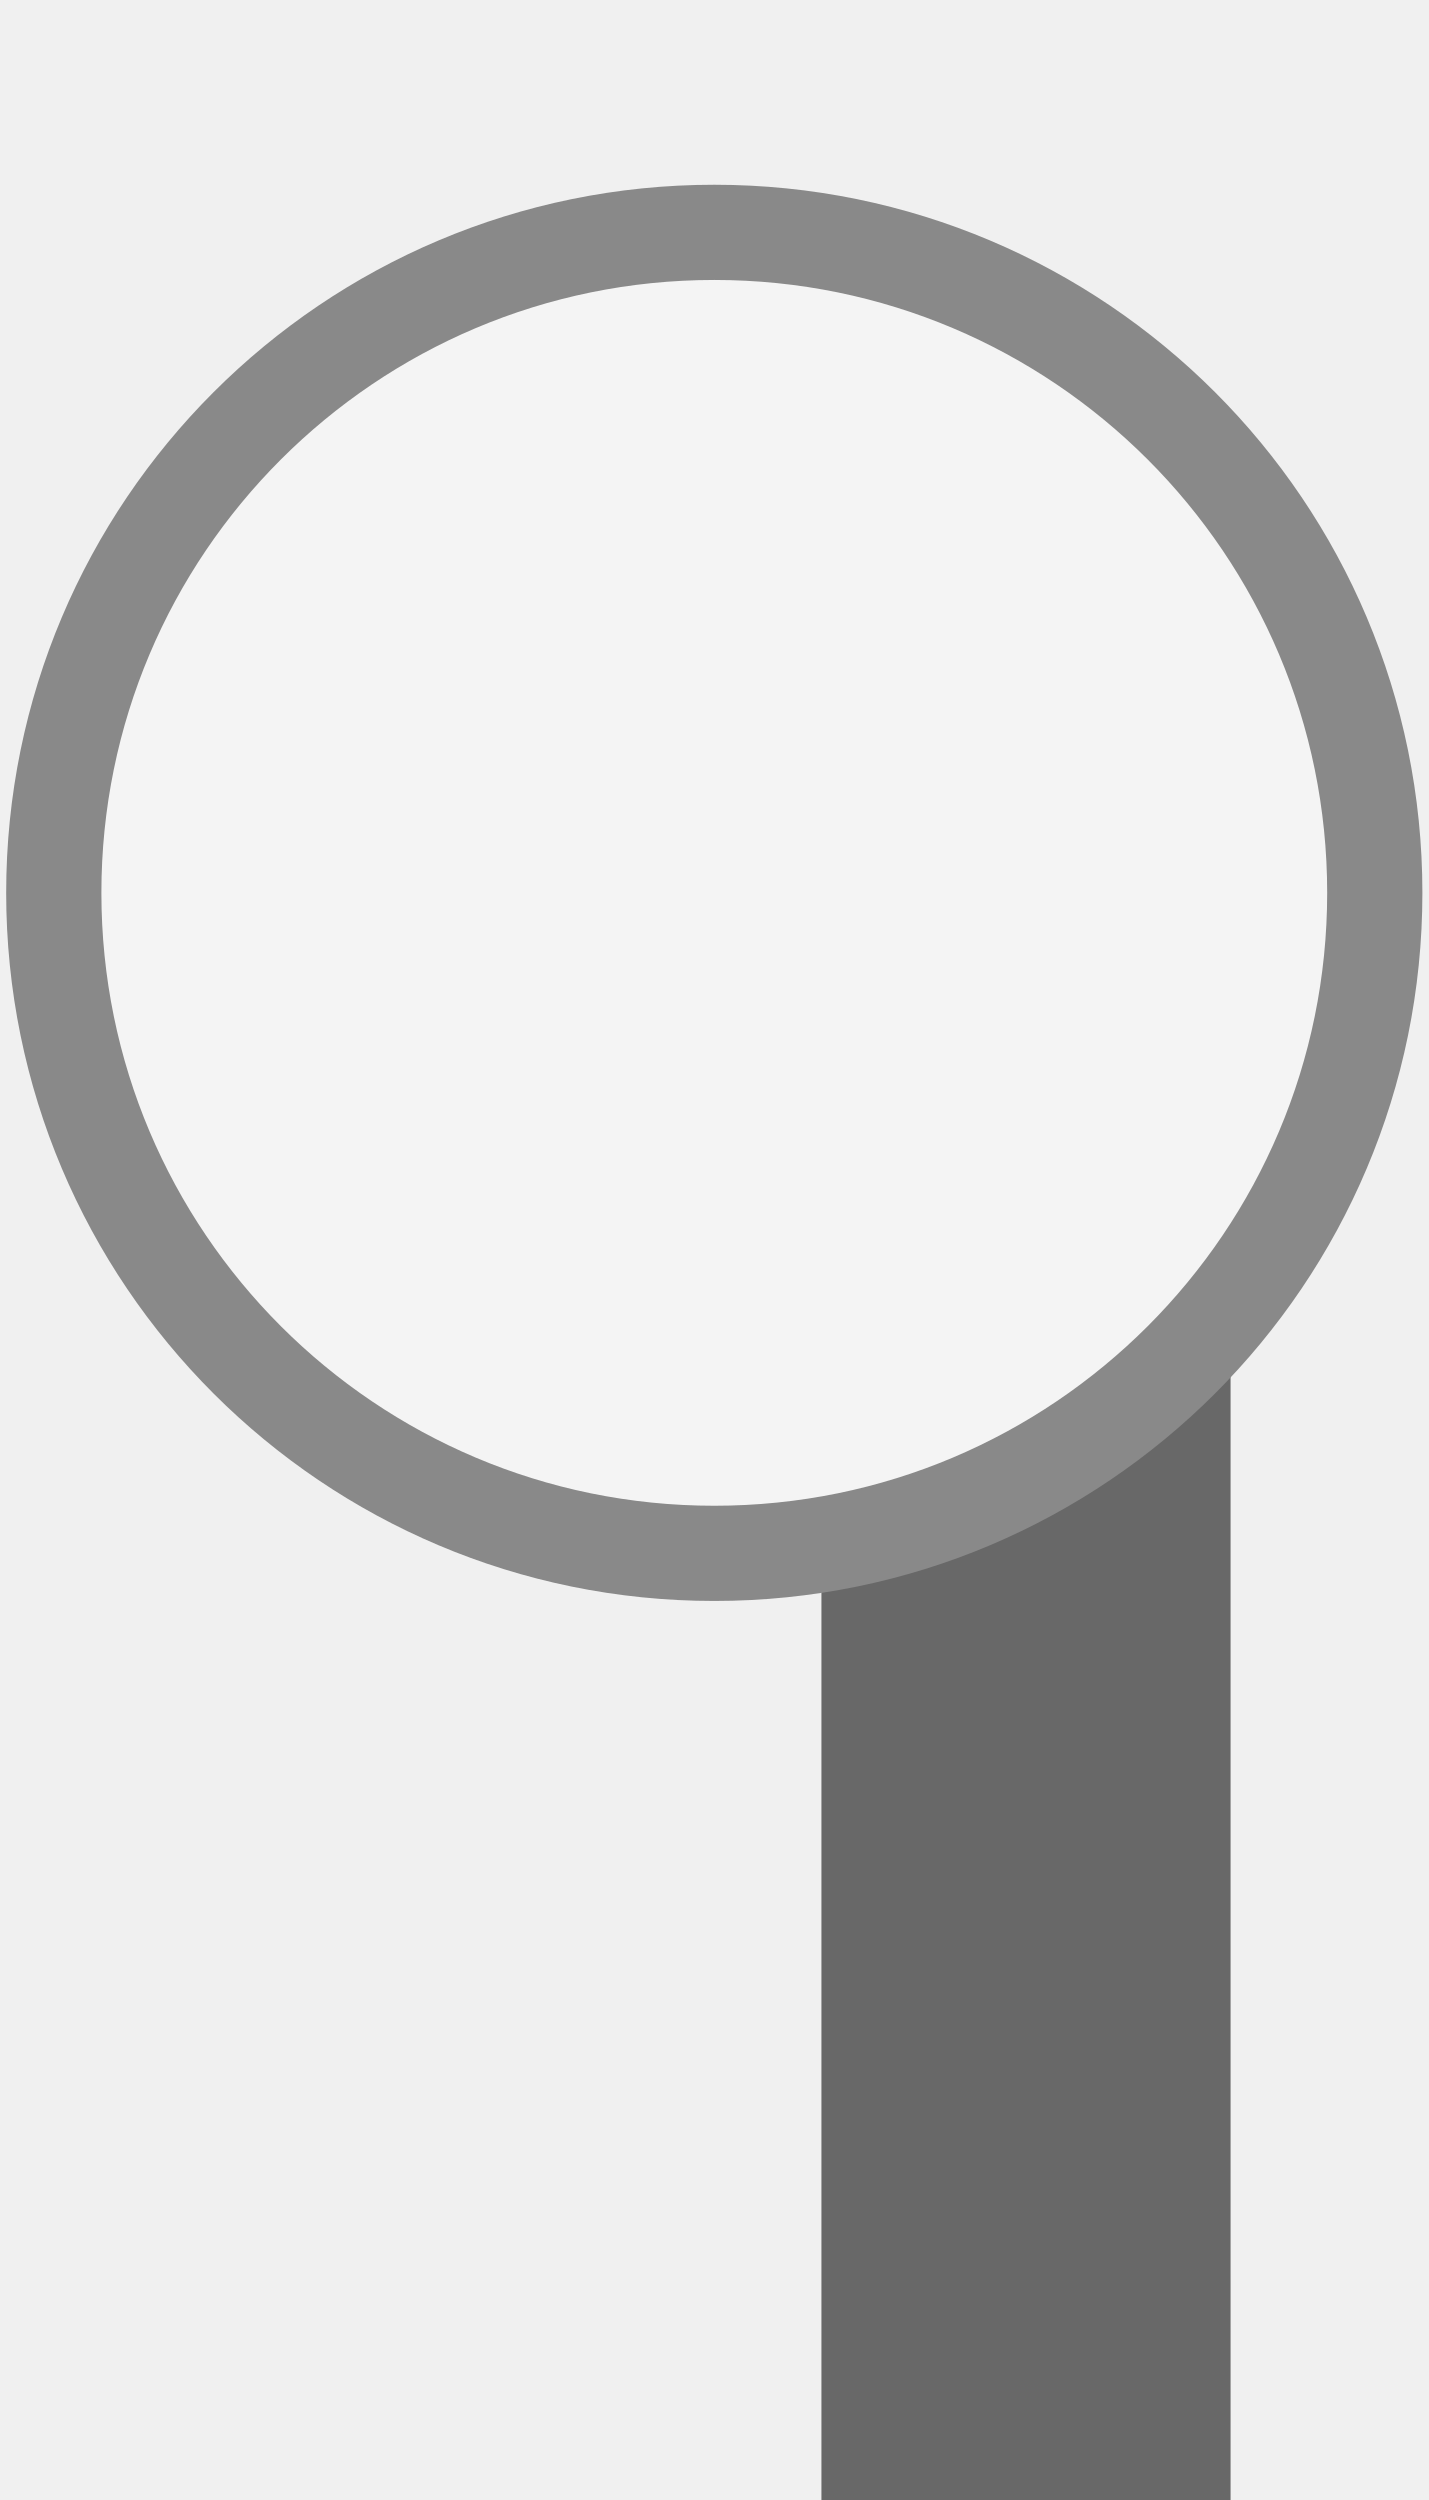
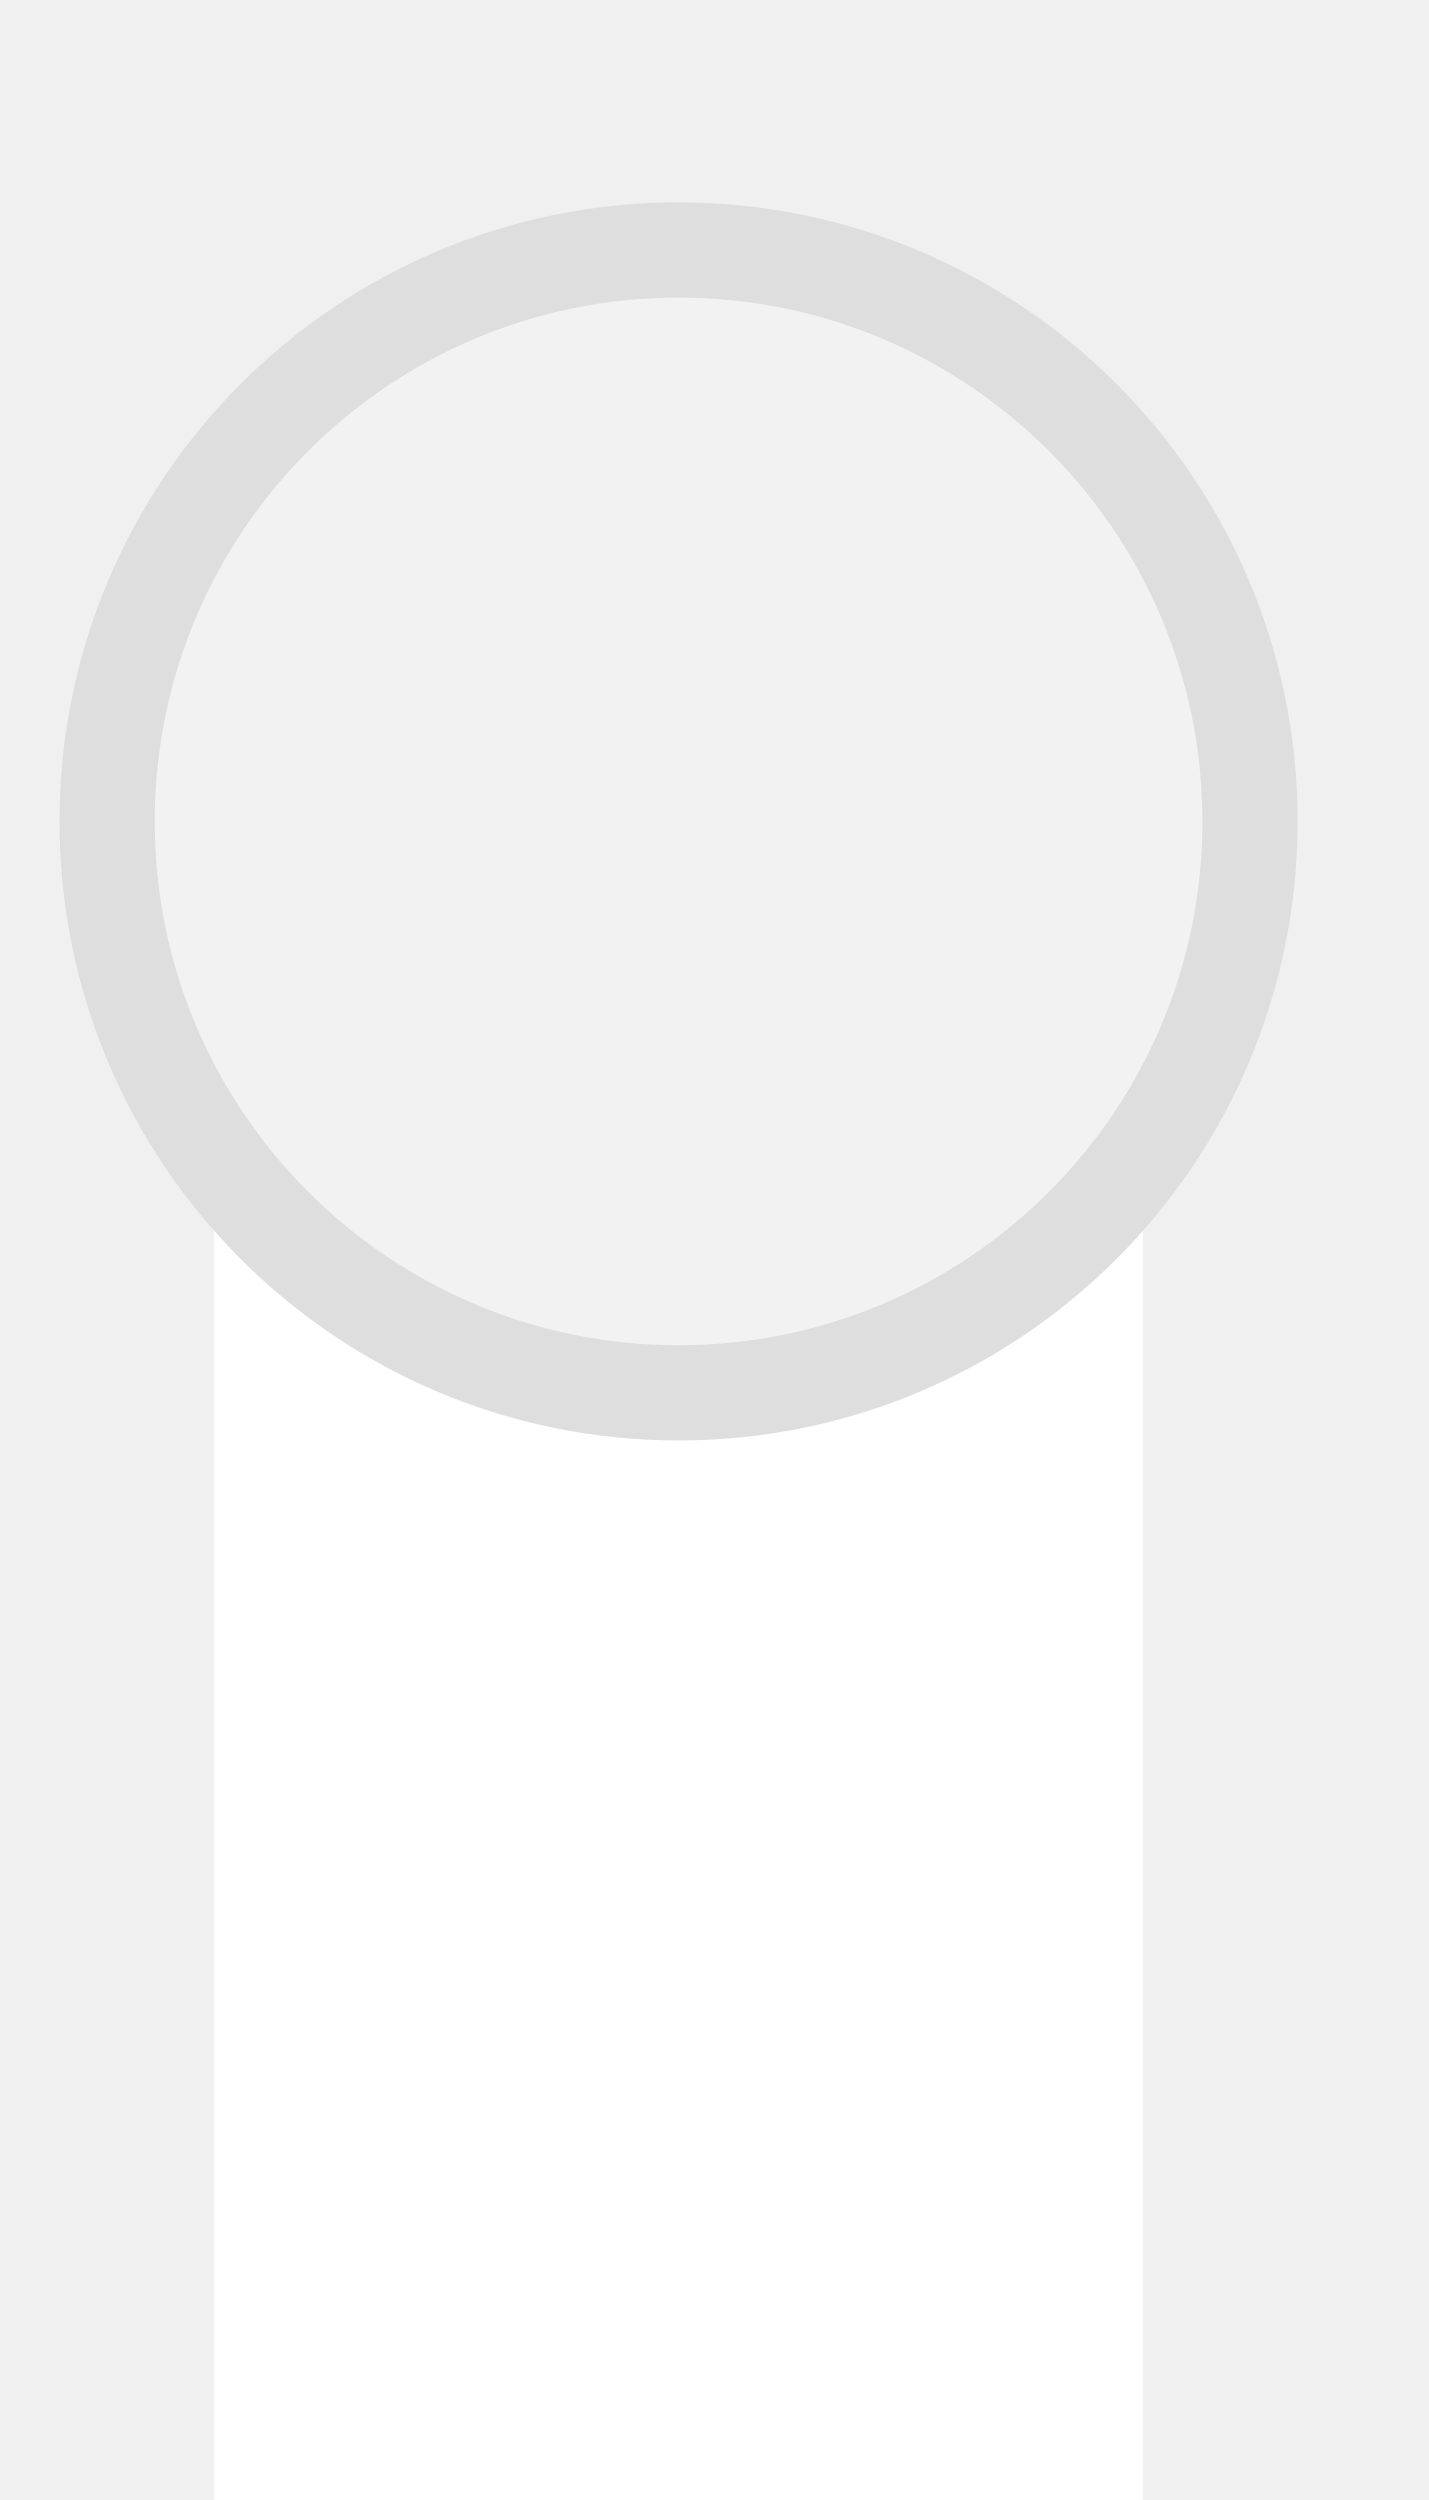
<svg xmlns="http://www.w3.org/2000/svg" width="20px" height="35px" viewBox="0 0 20 35">
-   <rect x="11.5" y="18.5" width="5.728" height="16.5" fill="#686868" />
-   <circle cx="10" cy="12.5" r="9.247" fill="#f4f4f4" stroke="#898989" stroke-width="1.333" />
+   <rect x="3" y="17" width="13" height="18" fill="#ffffff" />
+   <circle cx="9.5" cy="11.5" r="8" fill="#f2f2f2" stroke="#dedede" stroke-width="1.333" />
</svg>
